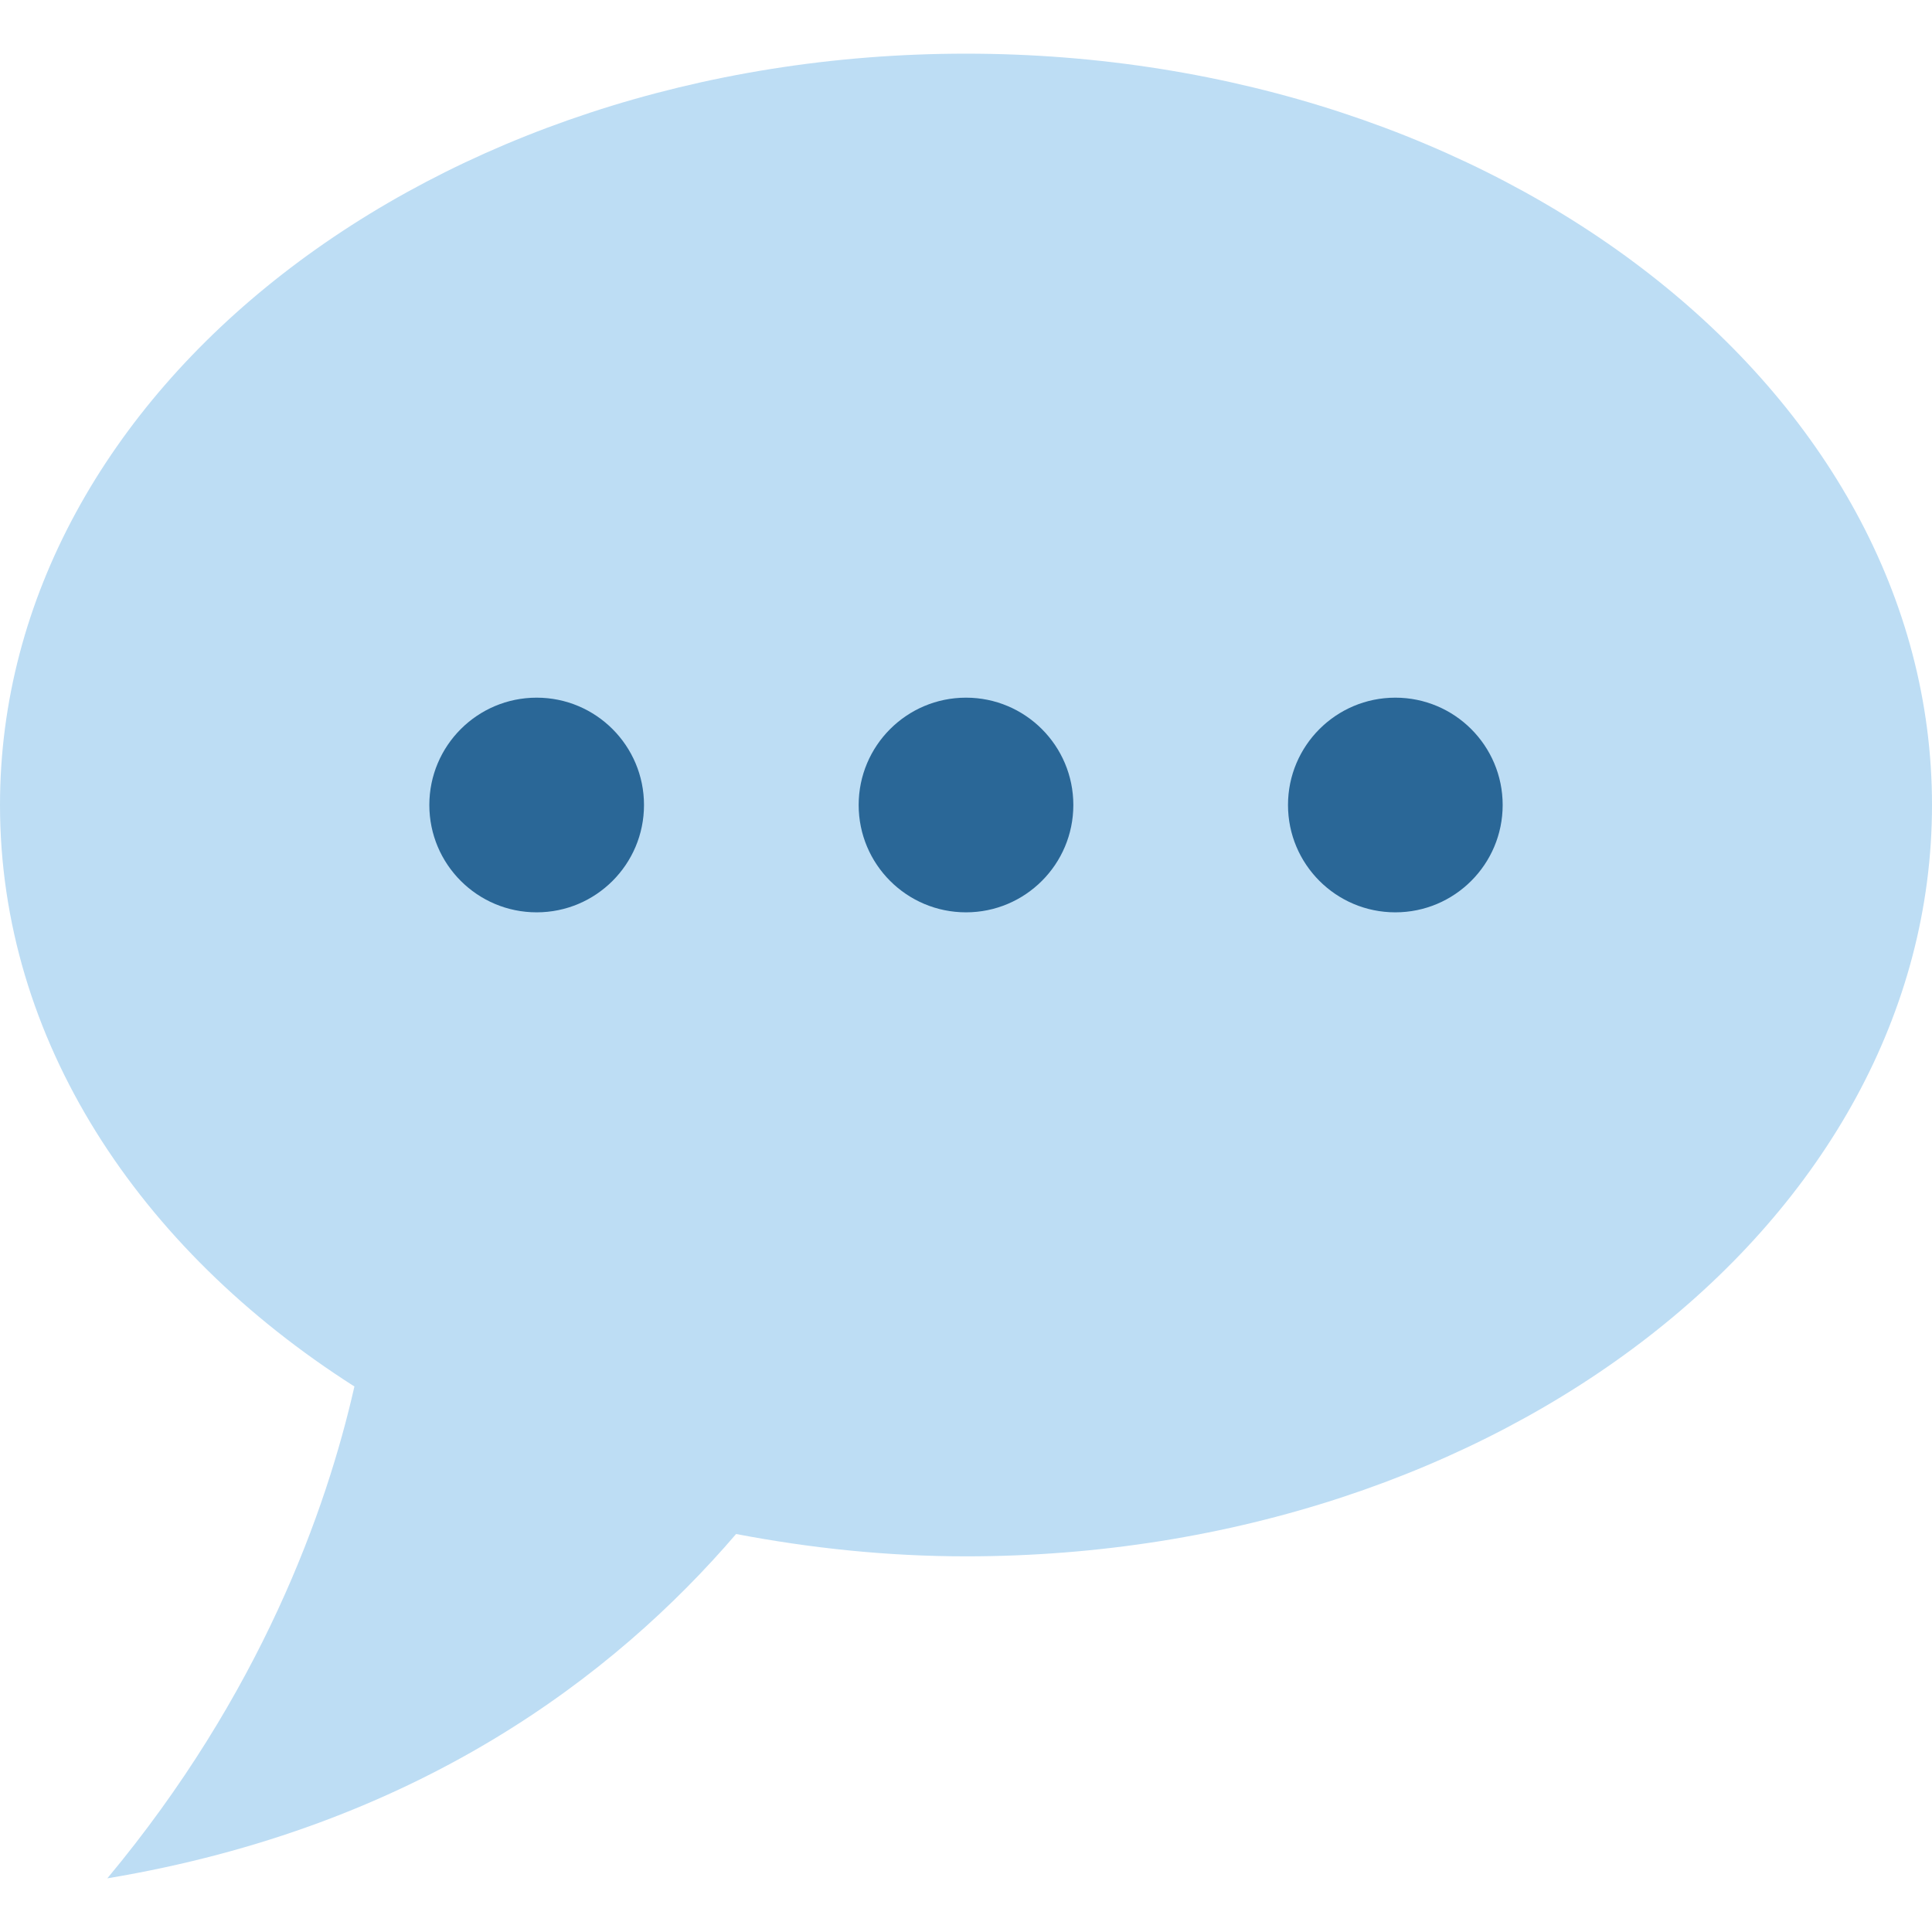
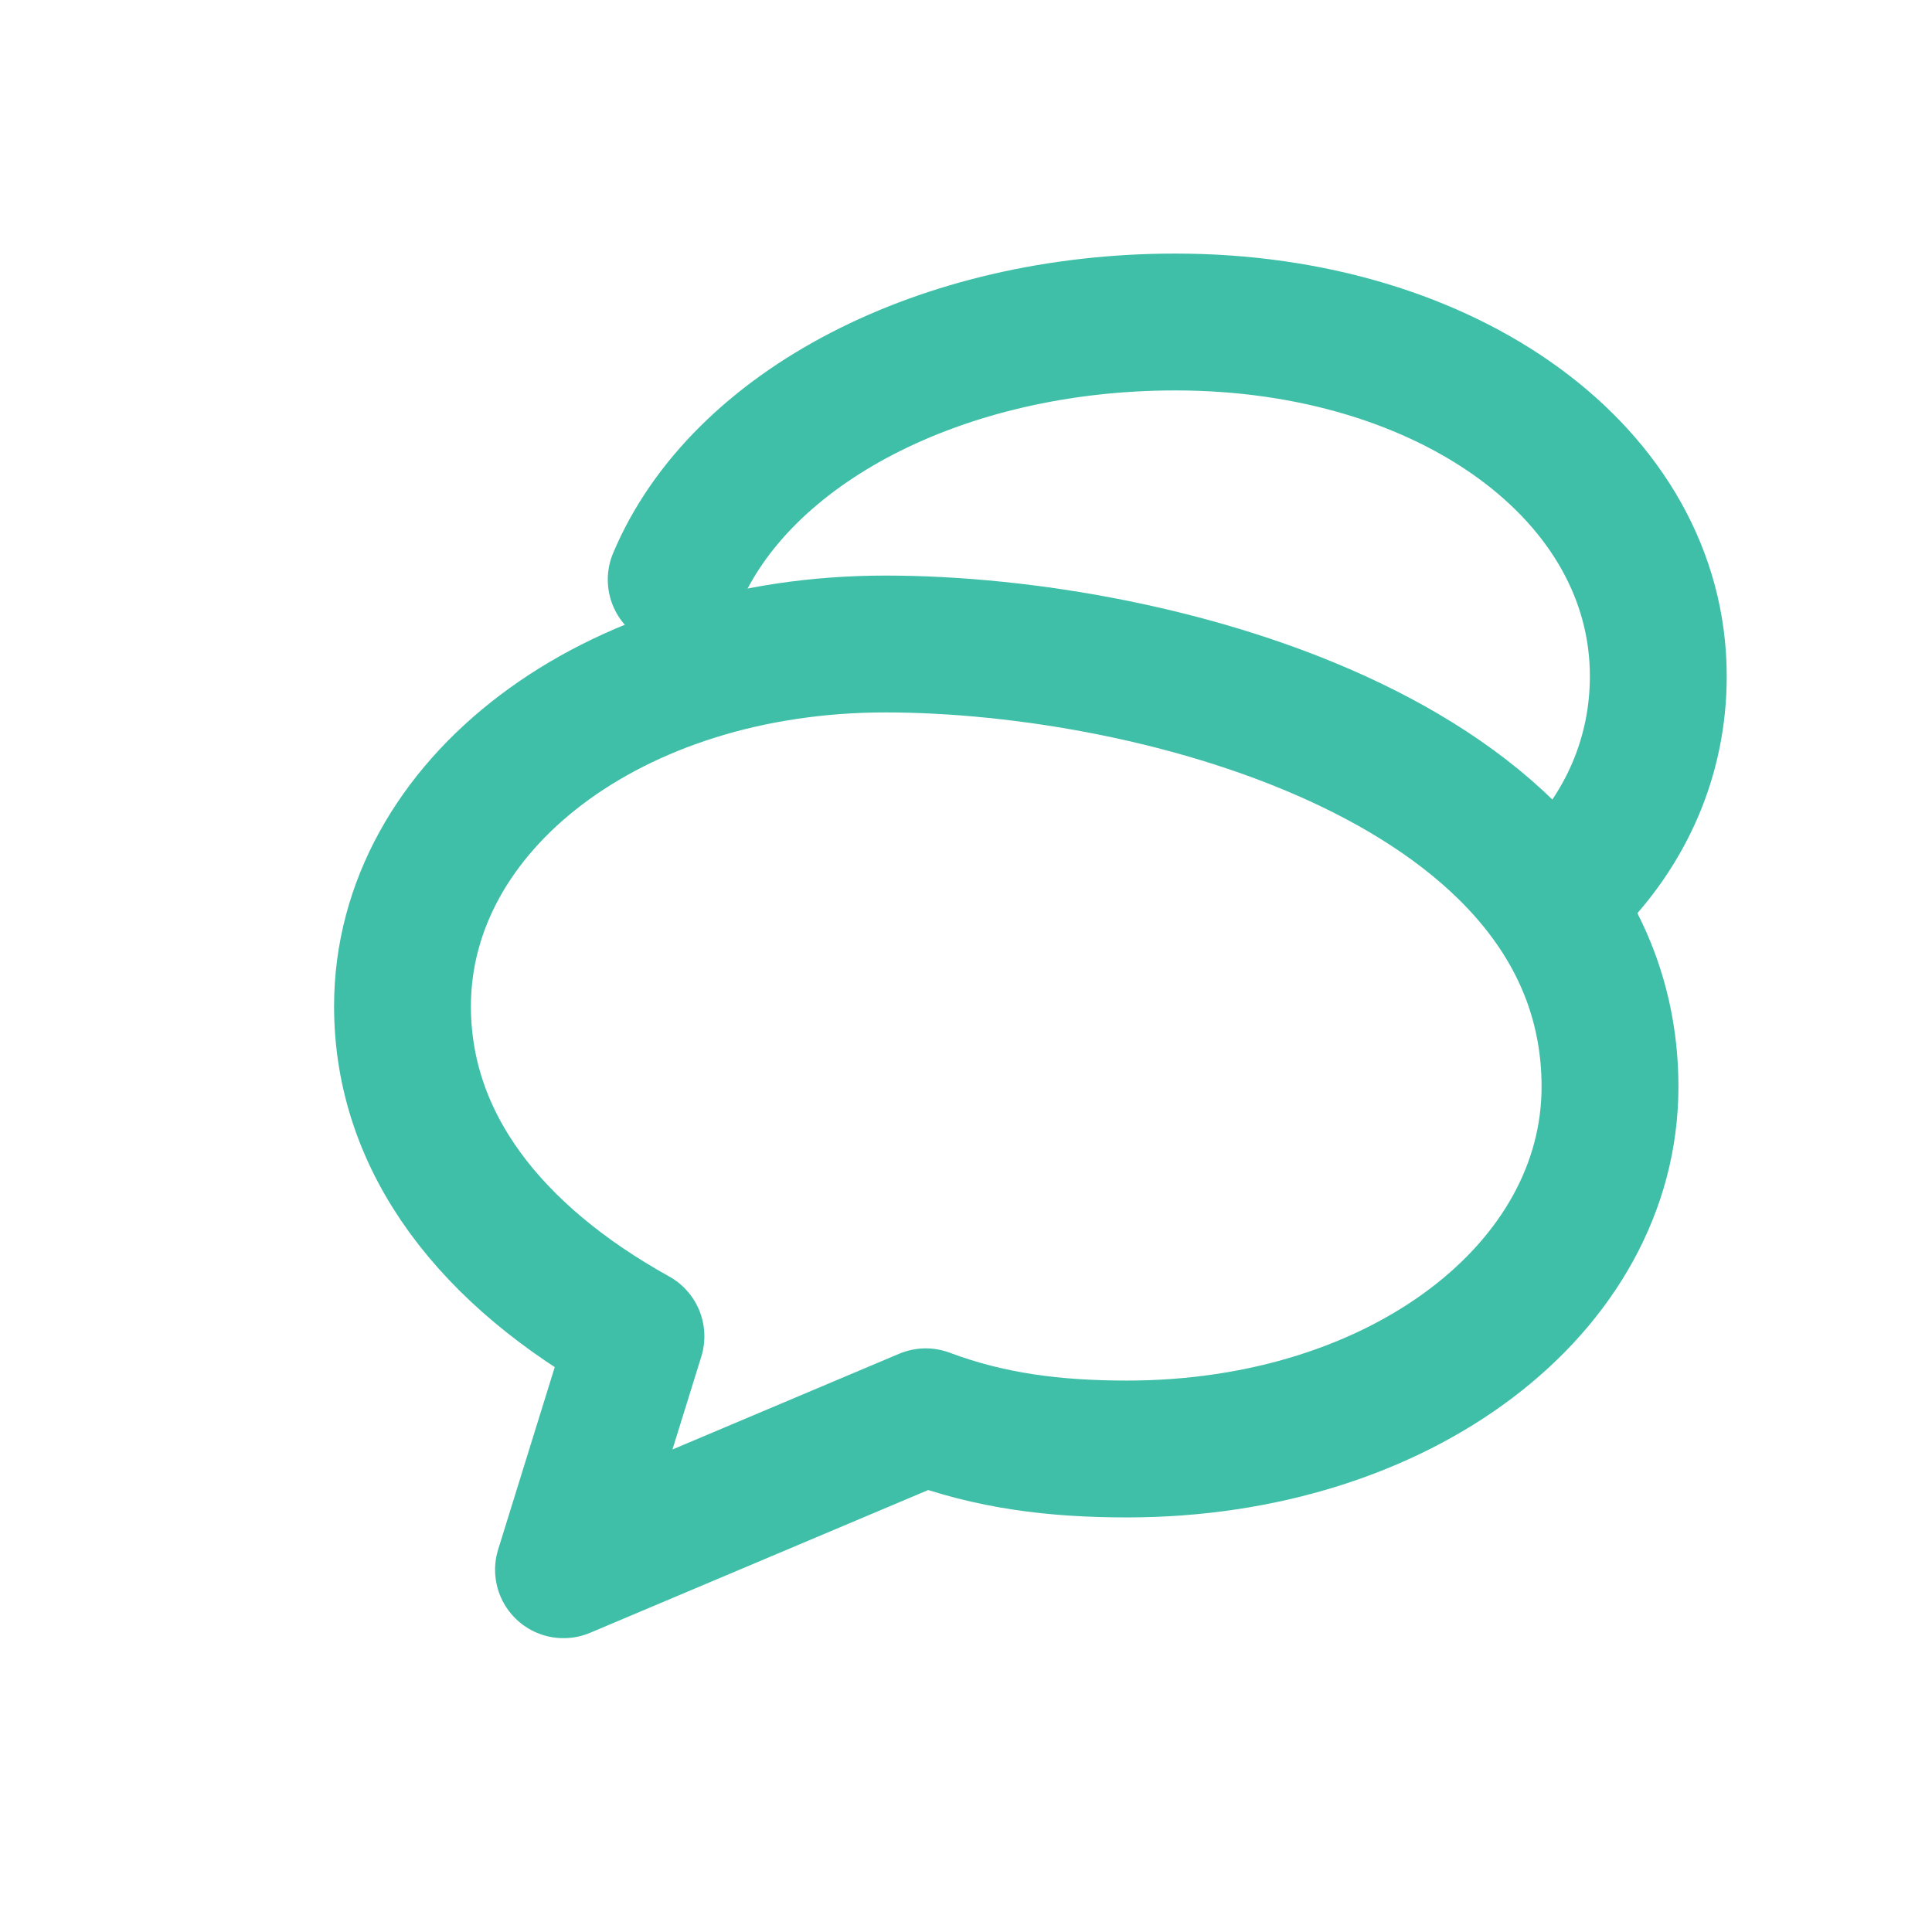
- <svg xmlns="http://www.w3.org/2000/svg" viewBox="0 0 36 36">
-   <path fill="#BDDDF4" d="M18 1C8.059 1 0 7.268 0 15c0 4.368 2.574 8.268 6.604 10.835C6.08 28.144 4.859 31.569 2 35c5.758-.96 9.439-3.761 11.716-6.416 1.376.262 2.805.416 4.284.416 9.941 0 18-6.268 18-14S27.941 1 18 1z" />
-   <circle fill="#2A6797" cx="18" cy="15" r="2" />
-   <circle fill="#2A6797" cx="26" cy="15" r="2" />
-   <circle fill="#2A6797" cx="10" cy="15" r="2" />
+ <svg xmlns="http://www.w3.org/2000/svg" viewBox="0 0 24 24" fill="none" stroke="#3fbfa8" stroke-width="1.7" stroke-linecap="round" stroke-linejoin="round">
+   <path d="M20 13.5c0 2.5-2.6 4.5-6 4.5-.9 0-1.7-.1-2.5-.4L7 19.5l.9-2.9C6.1 15.6 5 14.2 5 12.5 5 10 7.6 8 11 8s9 1.5 9 5.5z" />
+   <path d="M8.4 7.2C9.2 5.3 11.7 4 14.6 4 18 4 20.6 5.9 20.6 8.4c0 1-.4 1.9-1.1 2.6" />
</svg>
